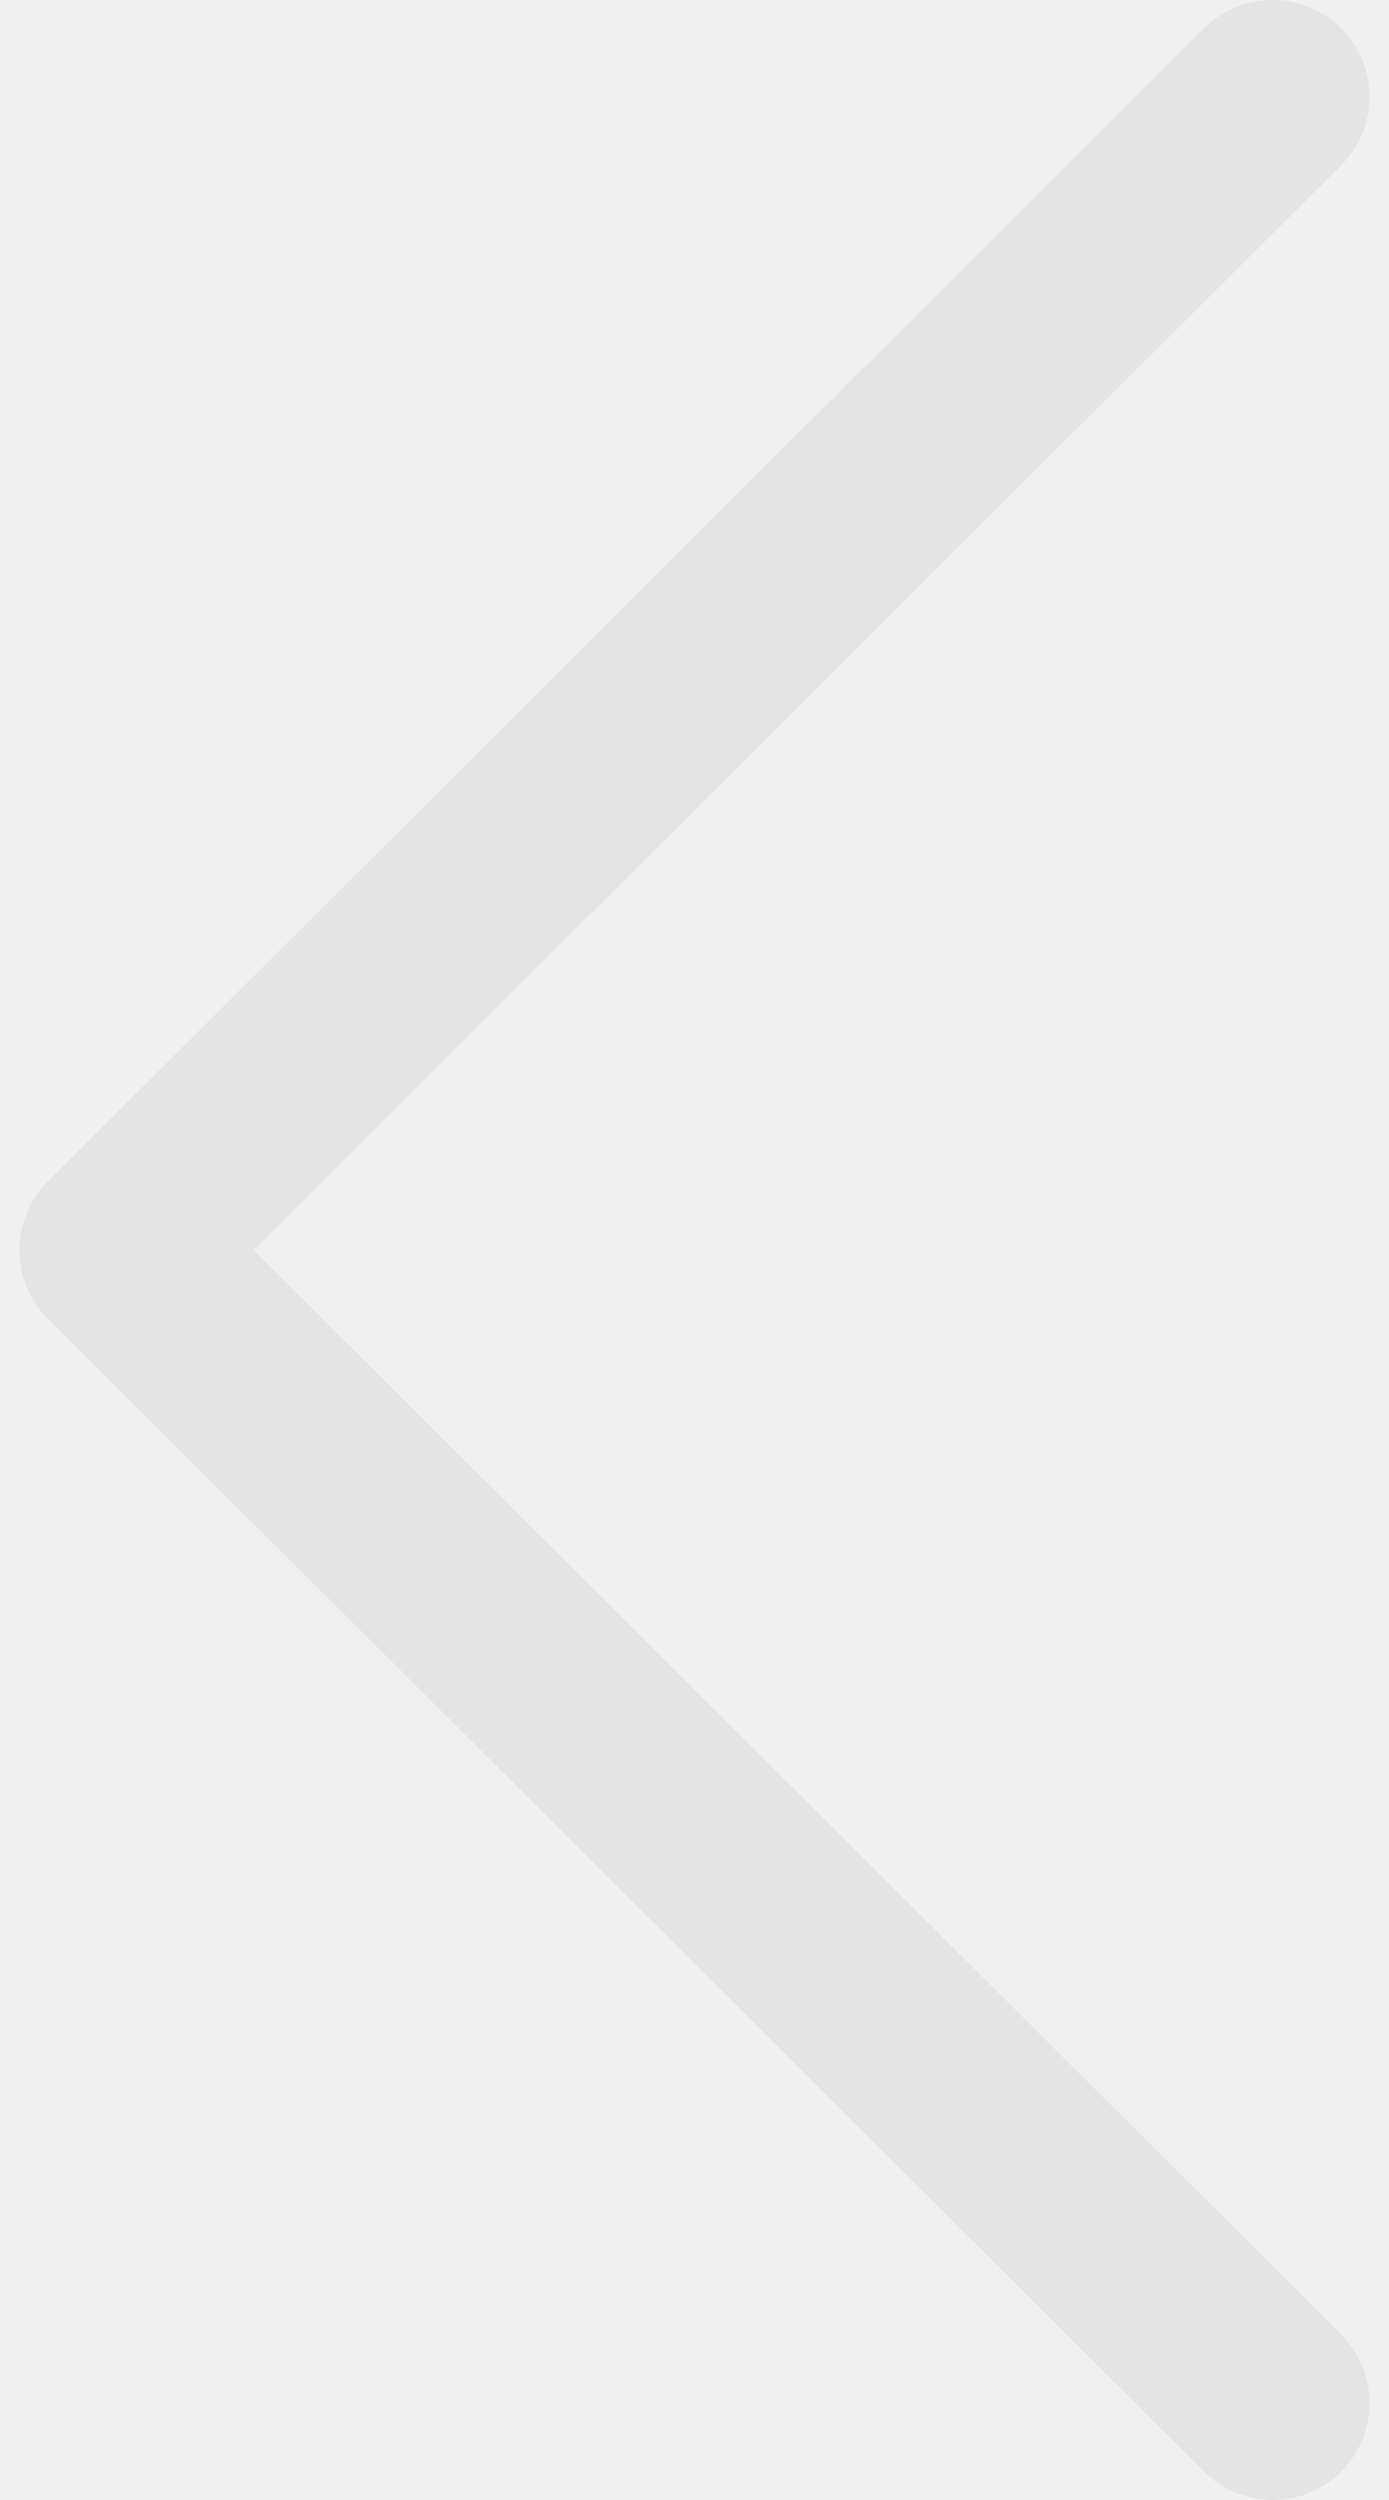
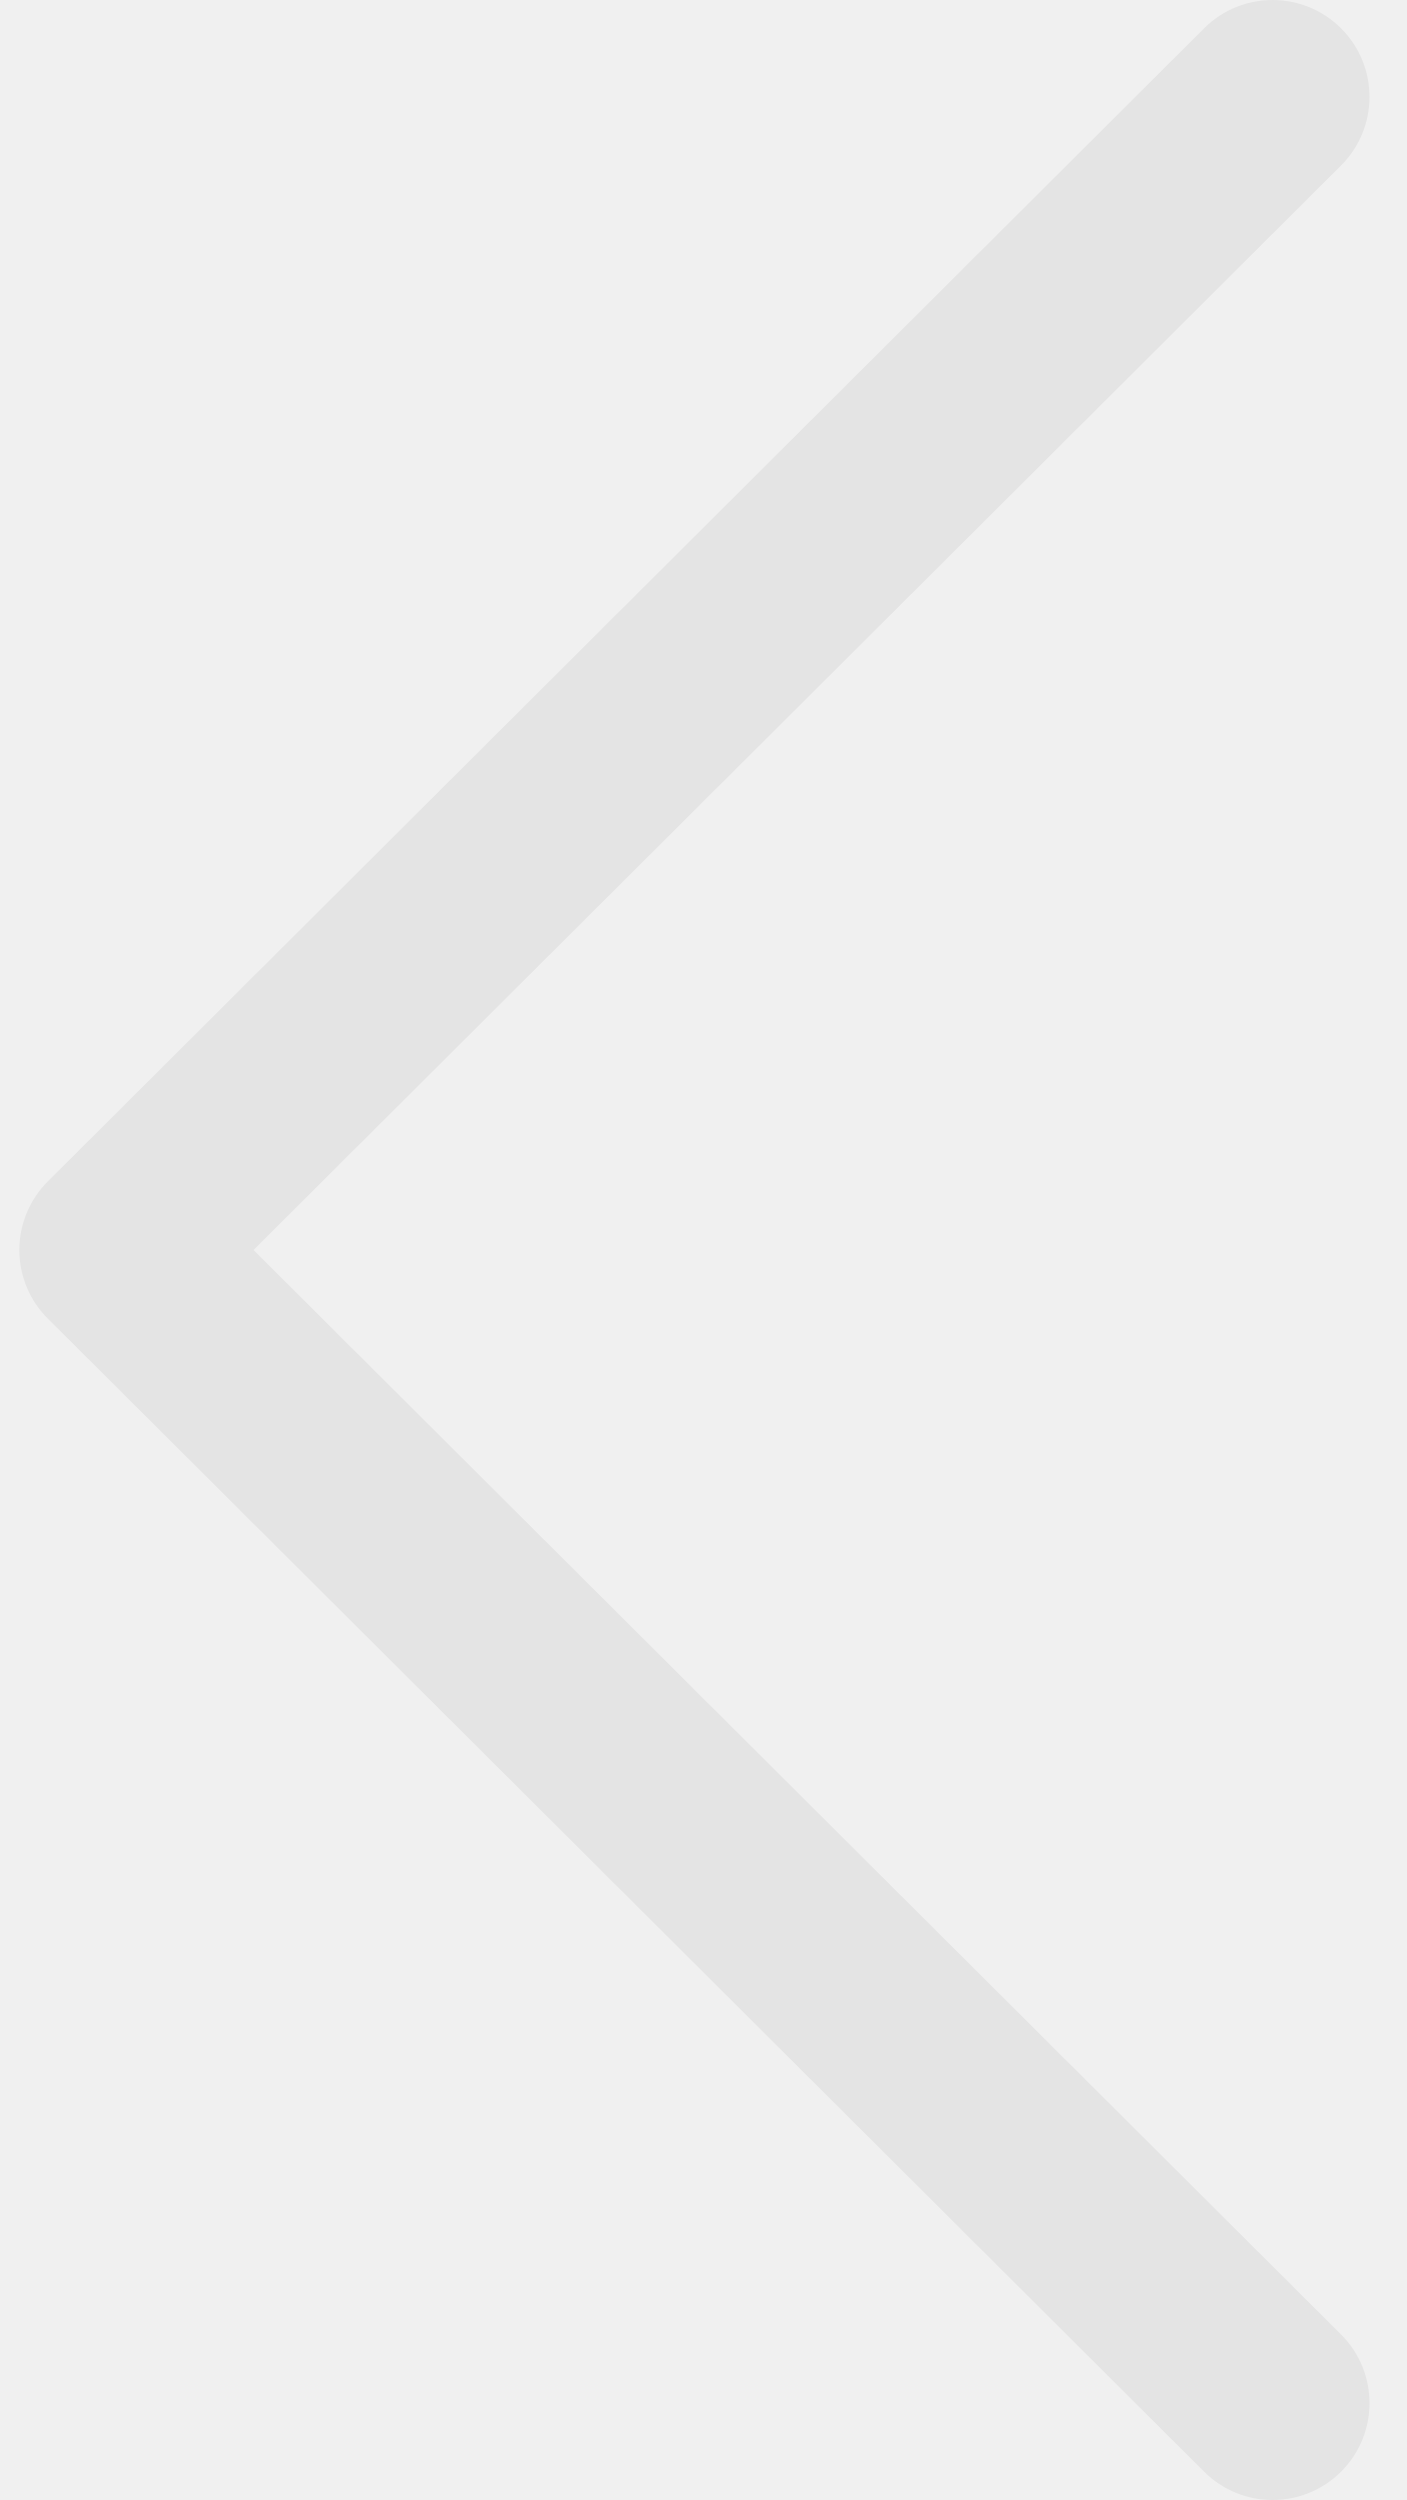
- <svg xmlns="http://www.w3.org/2000/svg" width="20" height="36" viewBox="0 0 20 36" fill="none">
-   <path d="M0.689 17.012L17.34 0.407C17.886 -0.137 18.769 -0.136 19.313 0.41C19.858 0.955 19.856 1.839 19.311 2.383L3.651 18L19.311 33.617C19.857 34.161 19.858 35.044 19.314 35.59C19.041 35.863 18.683 36 18.326 36C17.969 36 17.613 35.864 17.34 35.593L0.689 18.988C0.426 18.727 0.279 18.371 0.279 18C0.279 17.629 0.427 17.274 0.689 17.012Z" fill="#E4E4E4" />
+ <svg xmlns="http://www.w3.org/2000/svg" width="36" height="64" viewBox="0 0 36 64" fill="none">
+   <g clip-path="url(#clip0)">
+     <path d="M1.224 30.244L30.826 0.724C31.796 -0.243 33.366 -0.241 34.335 0.729C35.302 1.699 35.3 3.27 34.33 4.237L6.49 32L34.331 59.763C35.3 60.73 35.303 62.301 34.336 63.271C33.85 63.757 33.214 64 32.578 64C31.944 64 31.311 63.758 30.826 63.276L1.224 33.756C0.757 33.292 0.495 32.659 0.495 32C0.495 31.341 0.758 30.709 1.224 30.244Z" fill="#E4E4E4" />
+   </g>
+   <defs>
+     <clipPath id="clip0">
+       <rect width="35.556" height="64" fill="white" />
+     </clipPath>
+   </defs>
</svg>
